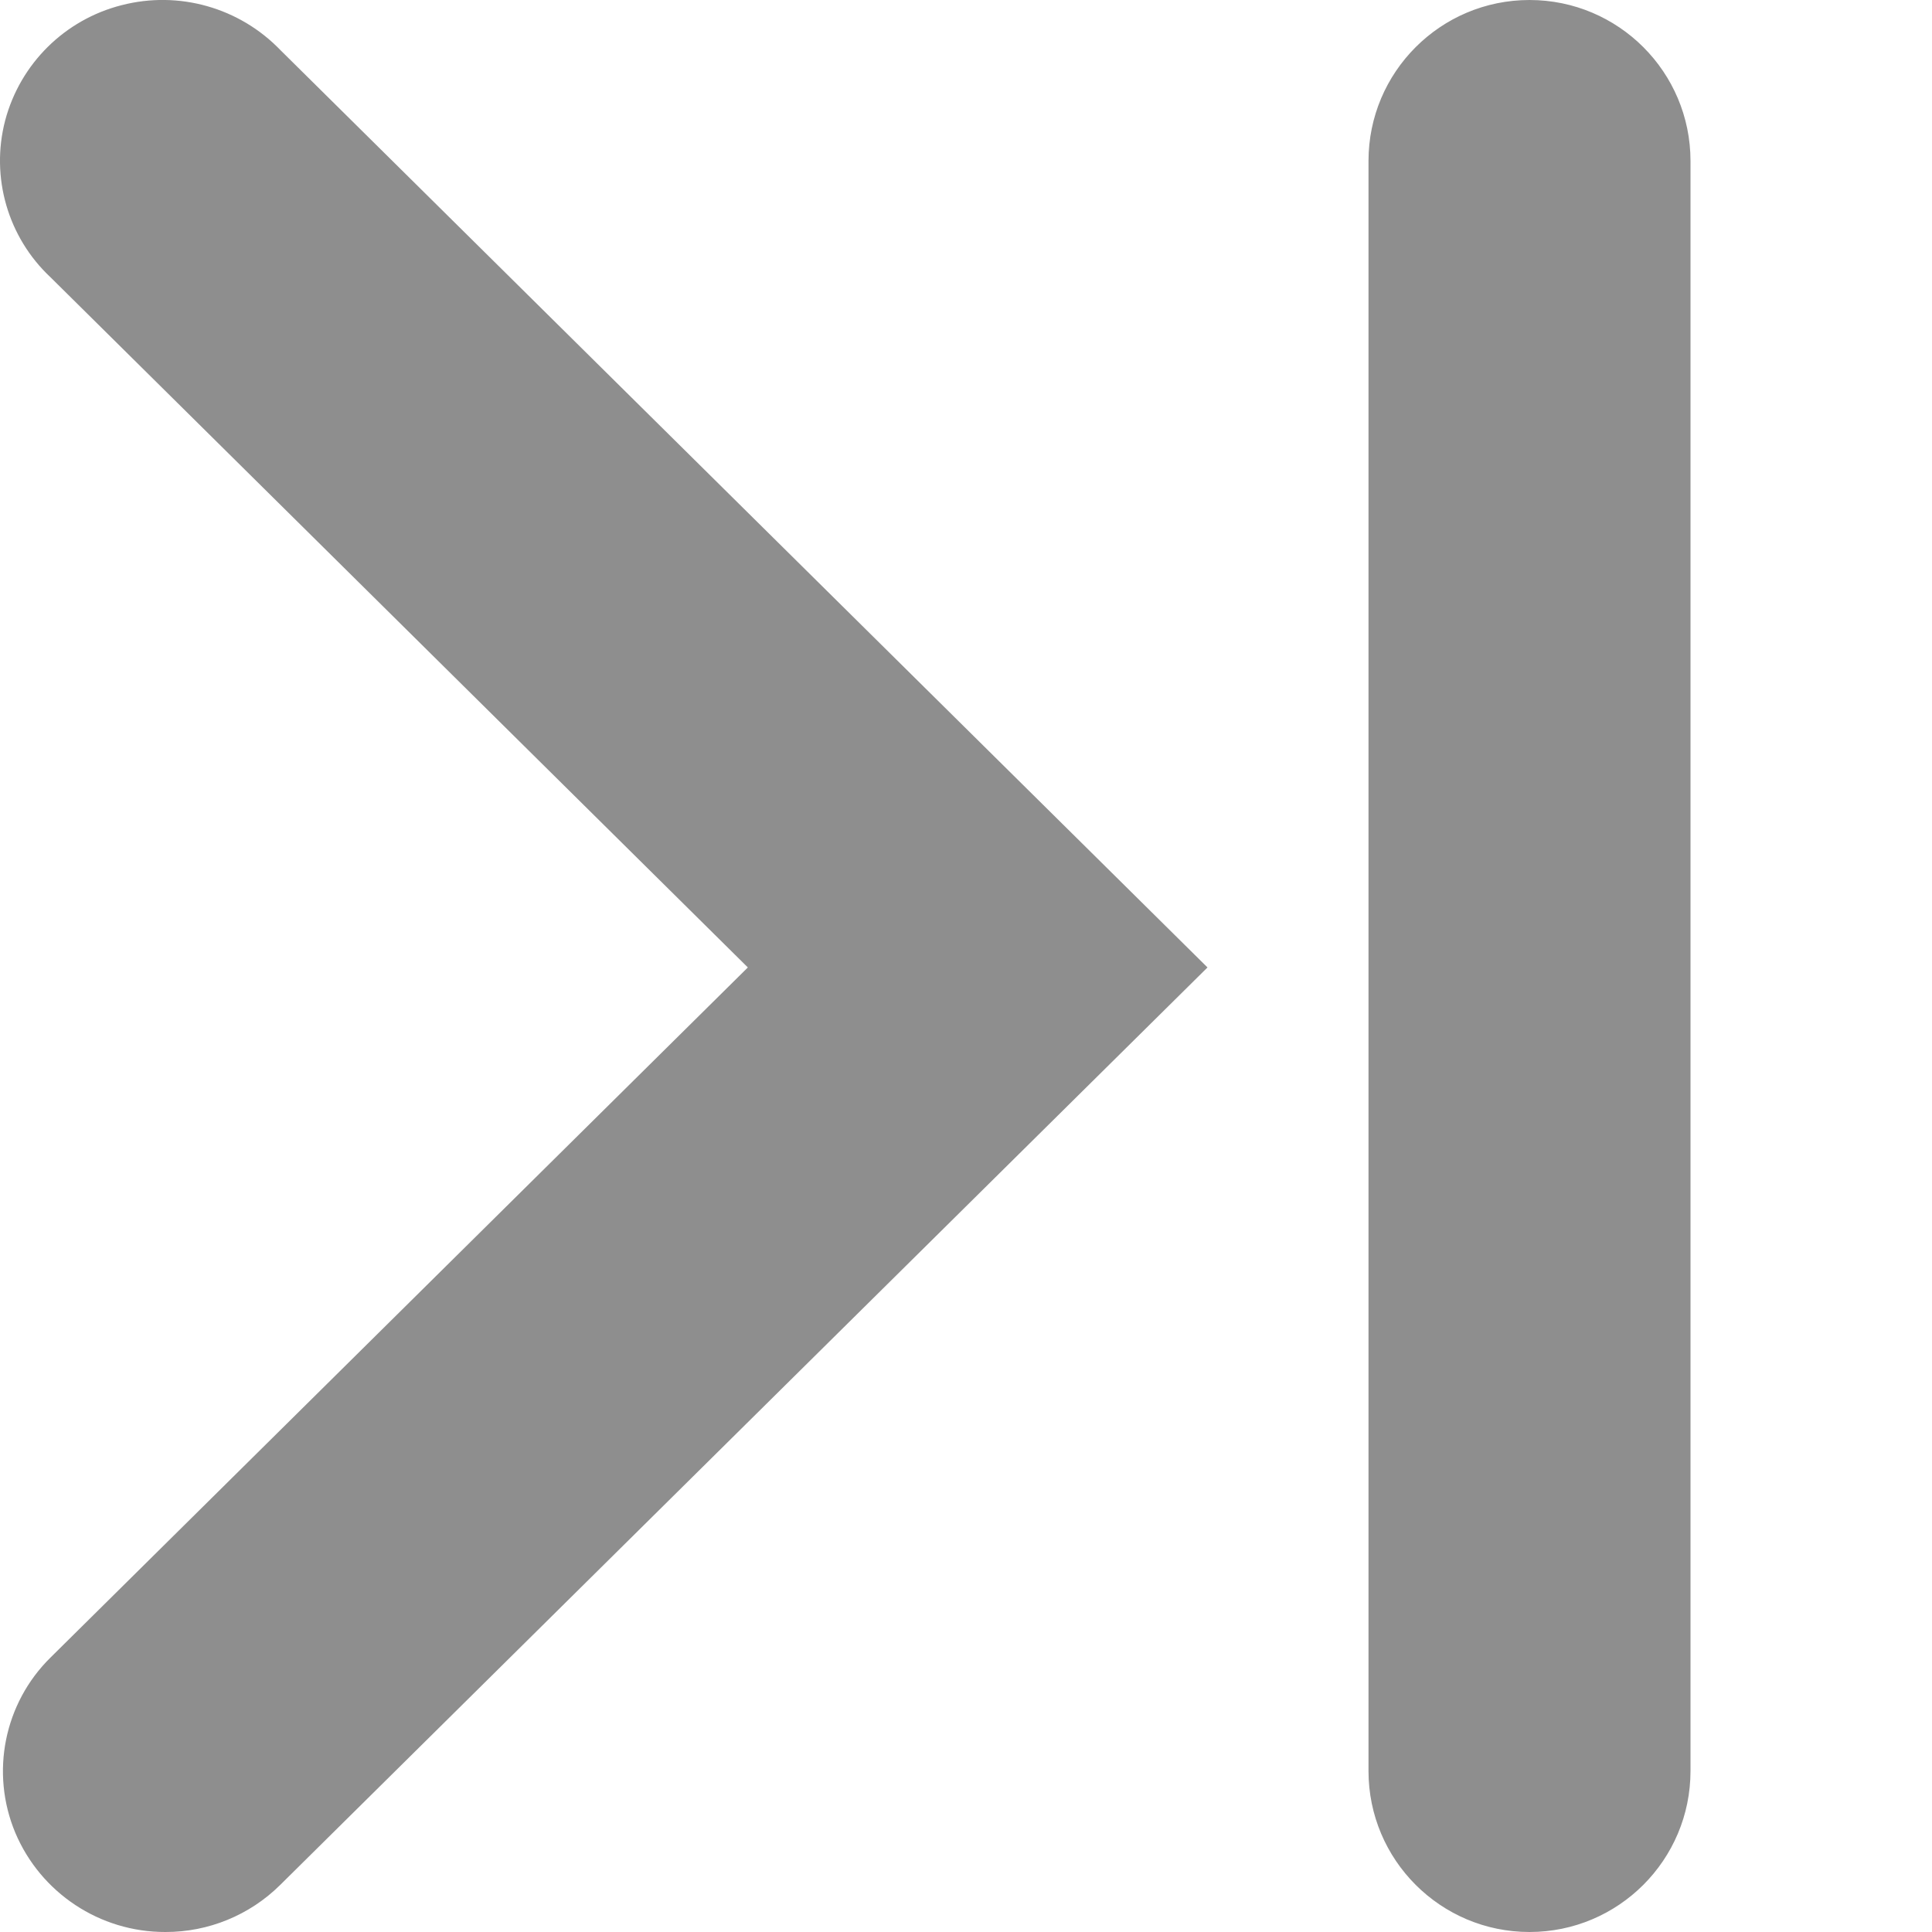
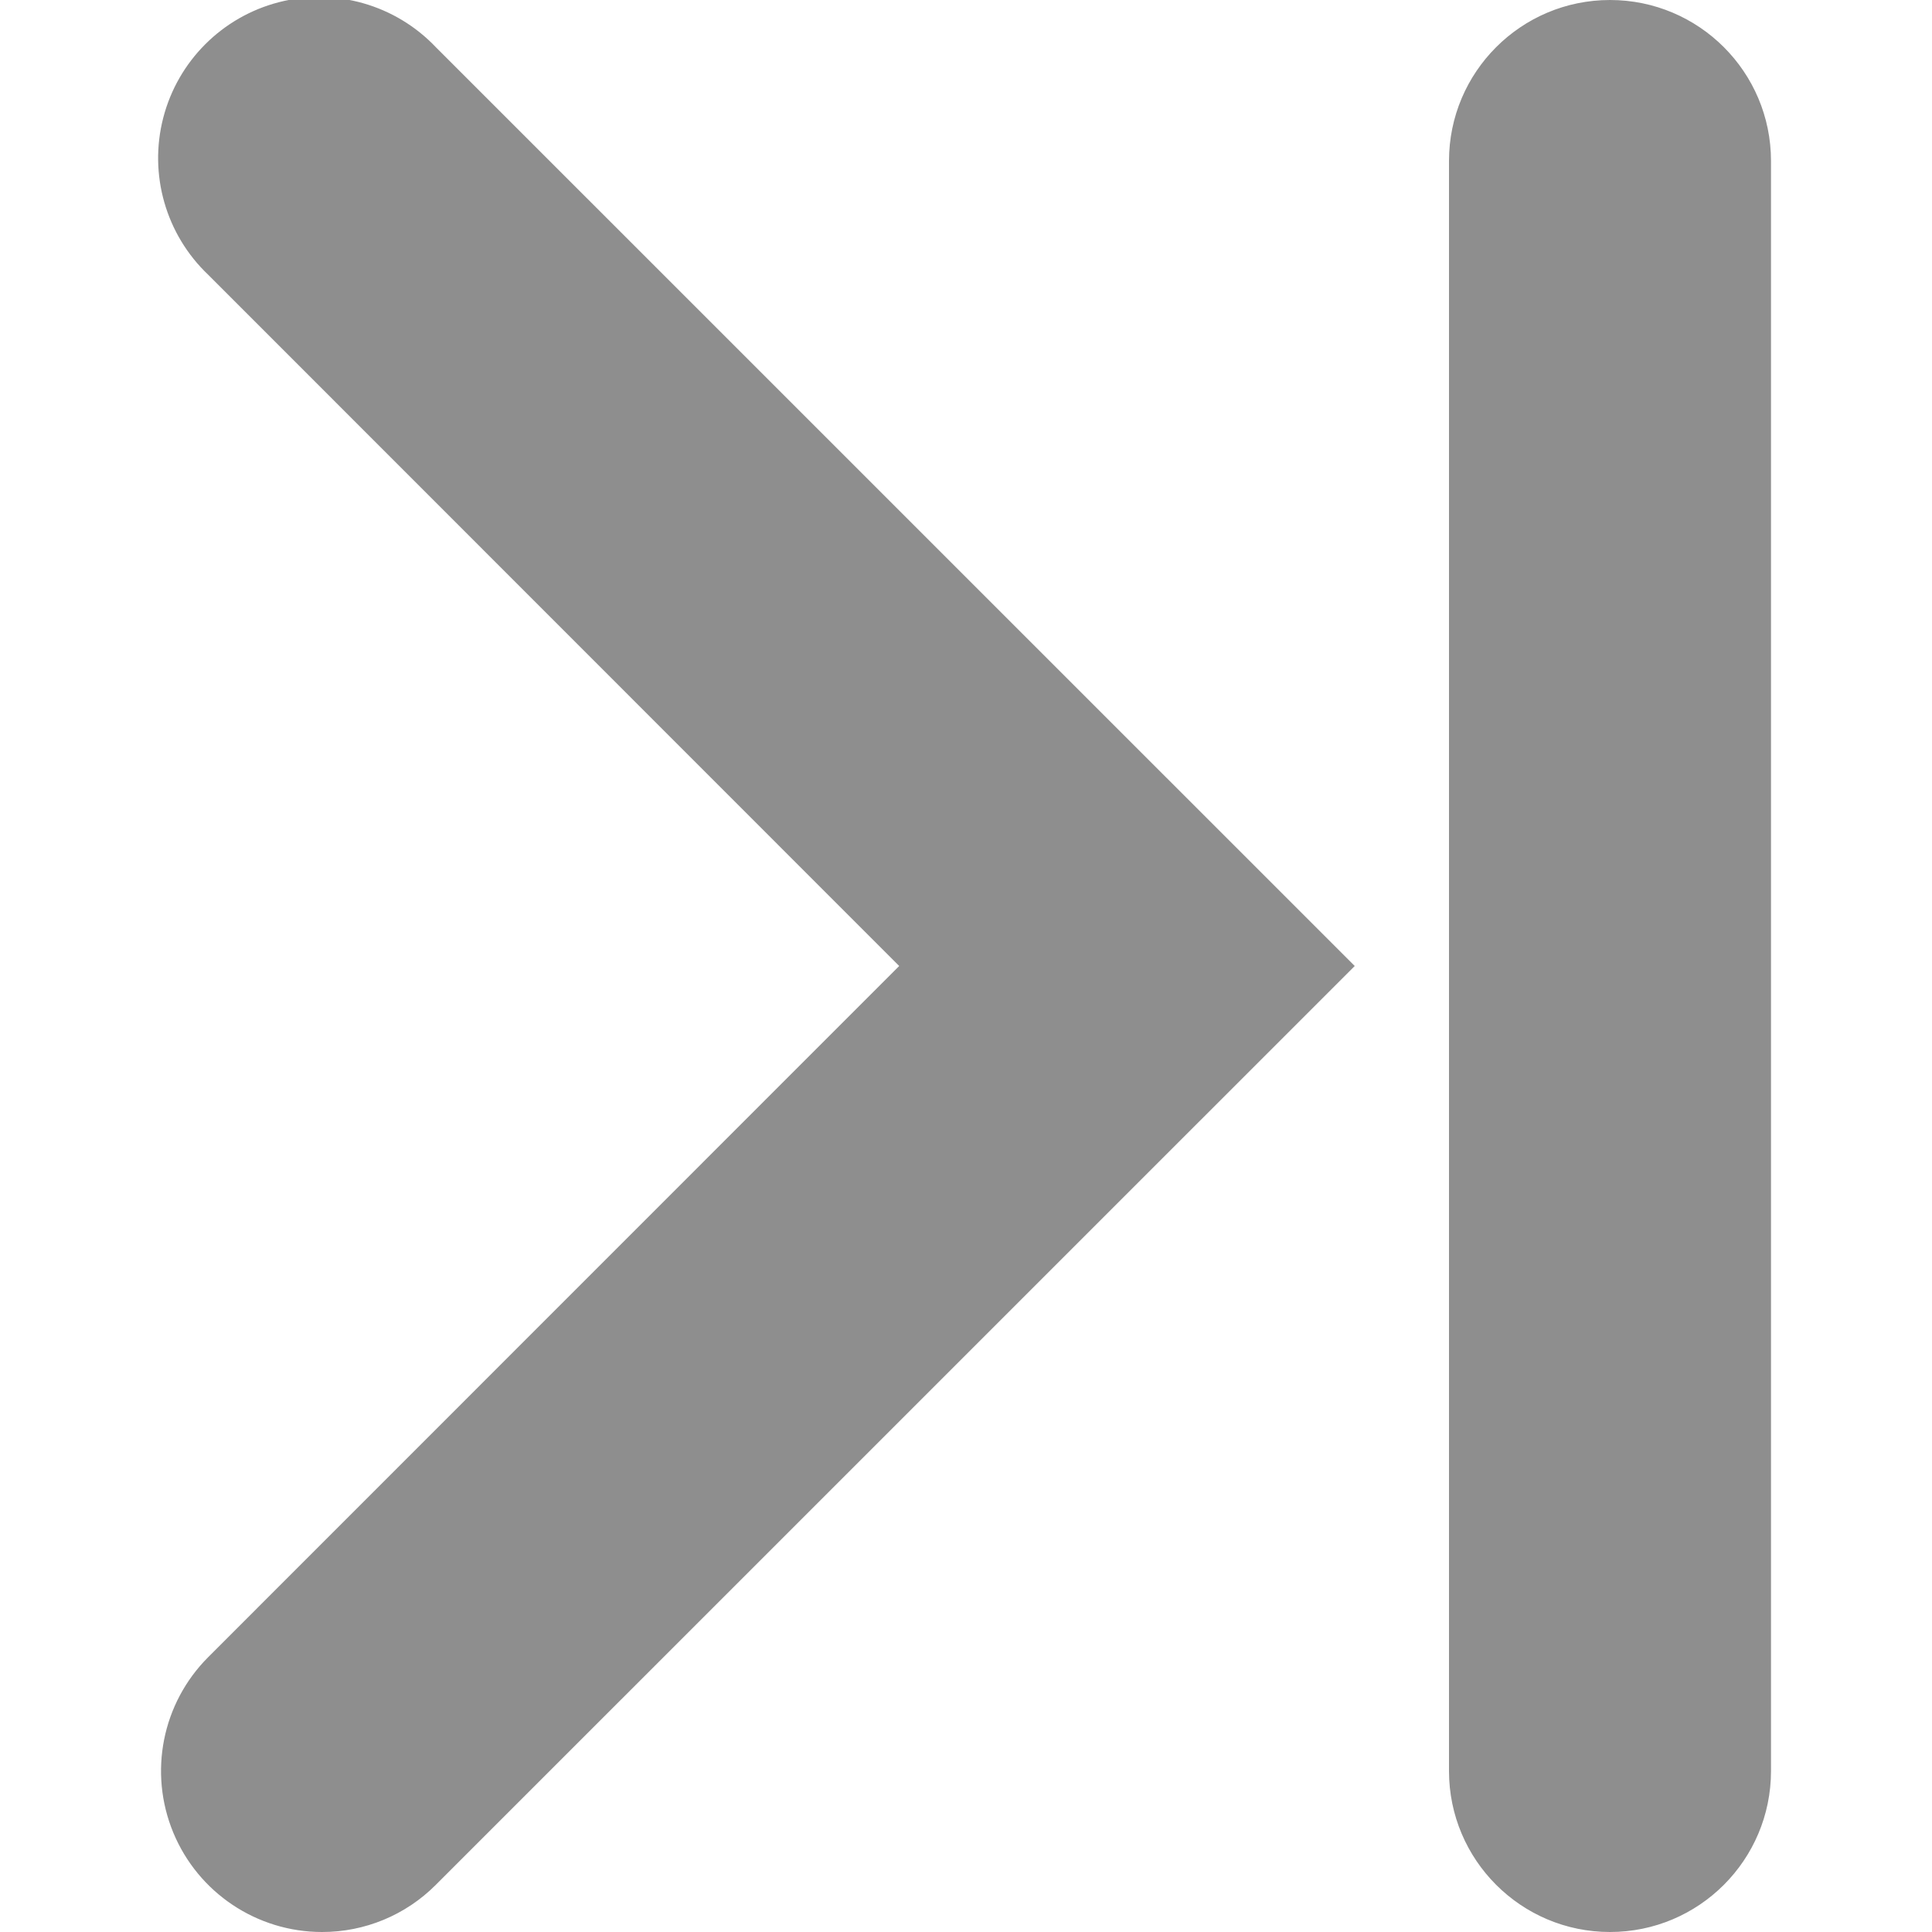
<svg xmlns="http://www.w3.org/2000/svg" width="24" height="24">
-   <path d="M17 2v20a2 2 0 1 0 4 0V2a2 2 0 1 0-4 0M9.29 12.018L.628 3.445a1.983 1.983 0 0 1-.564-1.948A2.008 2.008 0 0 1 1.512.064a2.032 2.032 0 0 1 1.97.557L15 12.018 3.481 23.415A2.019 2.019 0 0 1 2.054 24 2.019 2.019 0 0 1 .19 22.767a1.982 1.982 0 0 1 .437-2.176l8.663-8.573z" fill="#8E8E8E" />
+   <path d="M18 2v20a2 2 0 0 0 4 0V2a2 2 0 0 0-4 0zm-6.83 10L2.587 3.414A2 2 0 1 1 5.414.586L16.829 12 5.414 23.414A1.99 1.99 0 0 1 4 24a2 2 0 0 1-1.414-3.414L11.17 12z" fill="#8E8E8E" fill-rule="evenodd" />
</svg>
